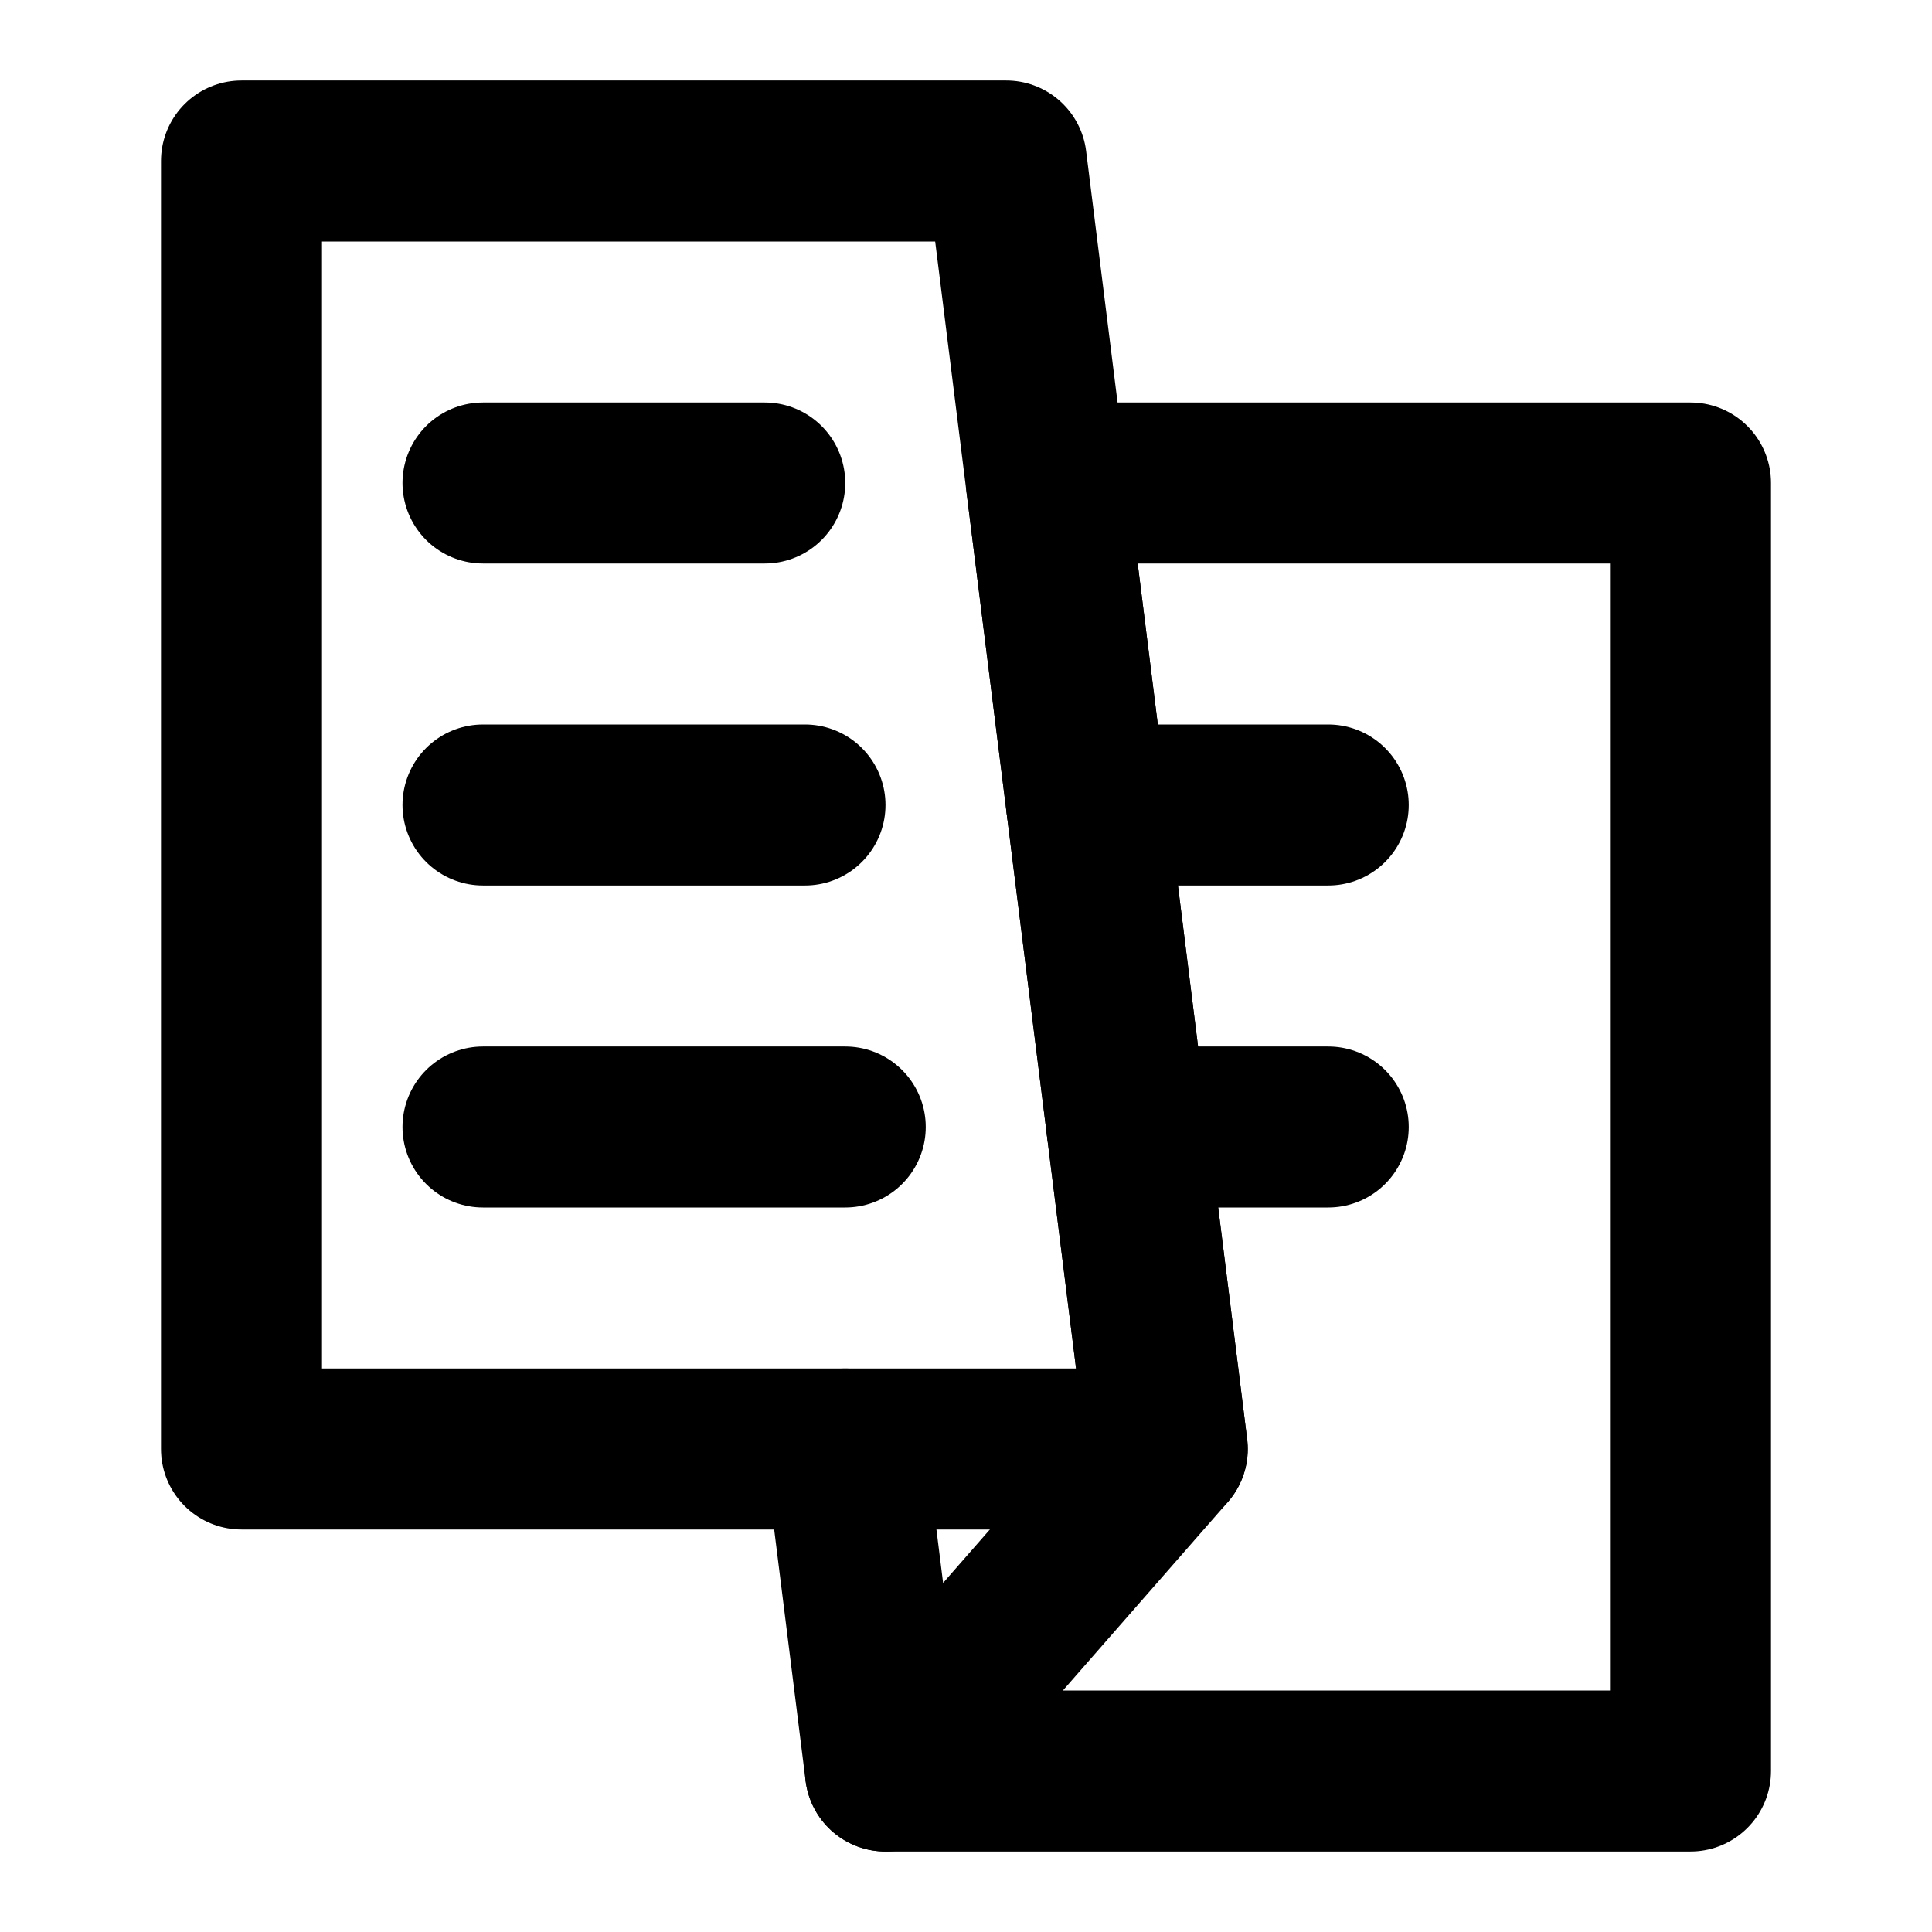
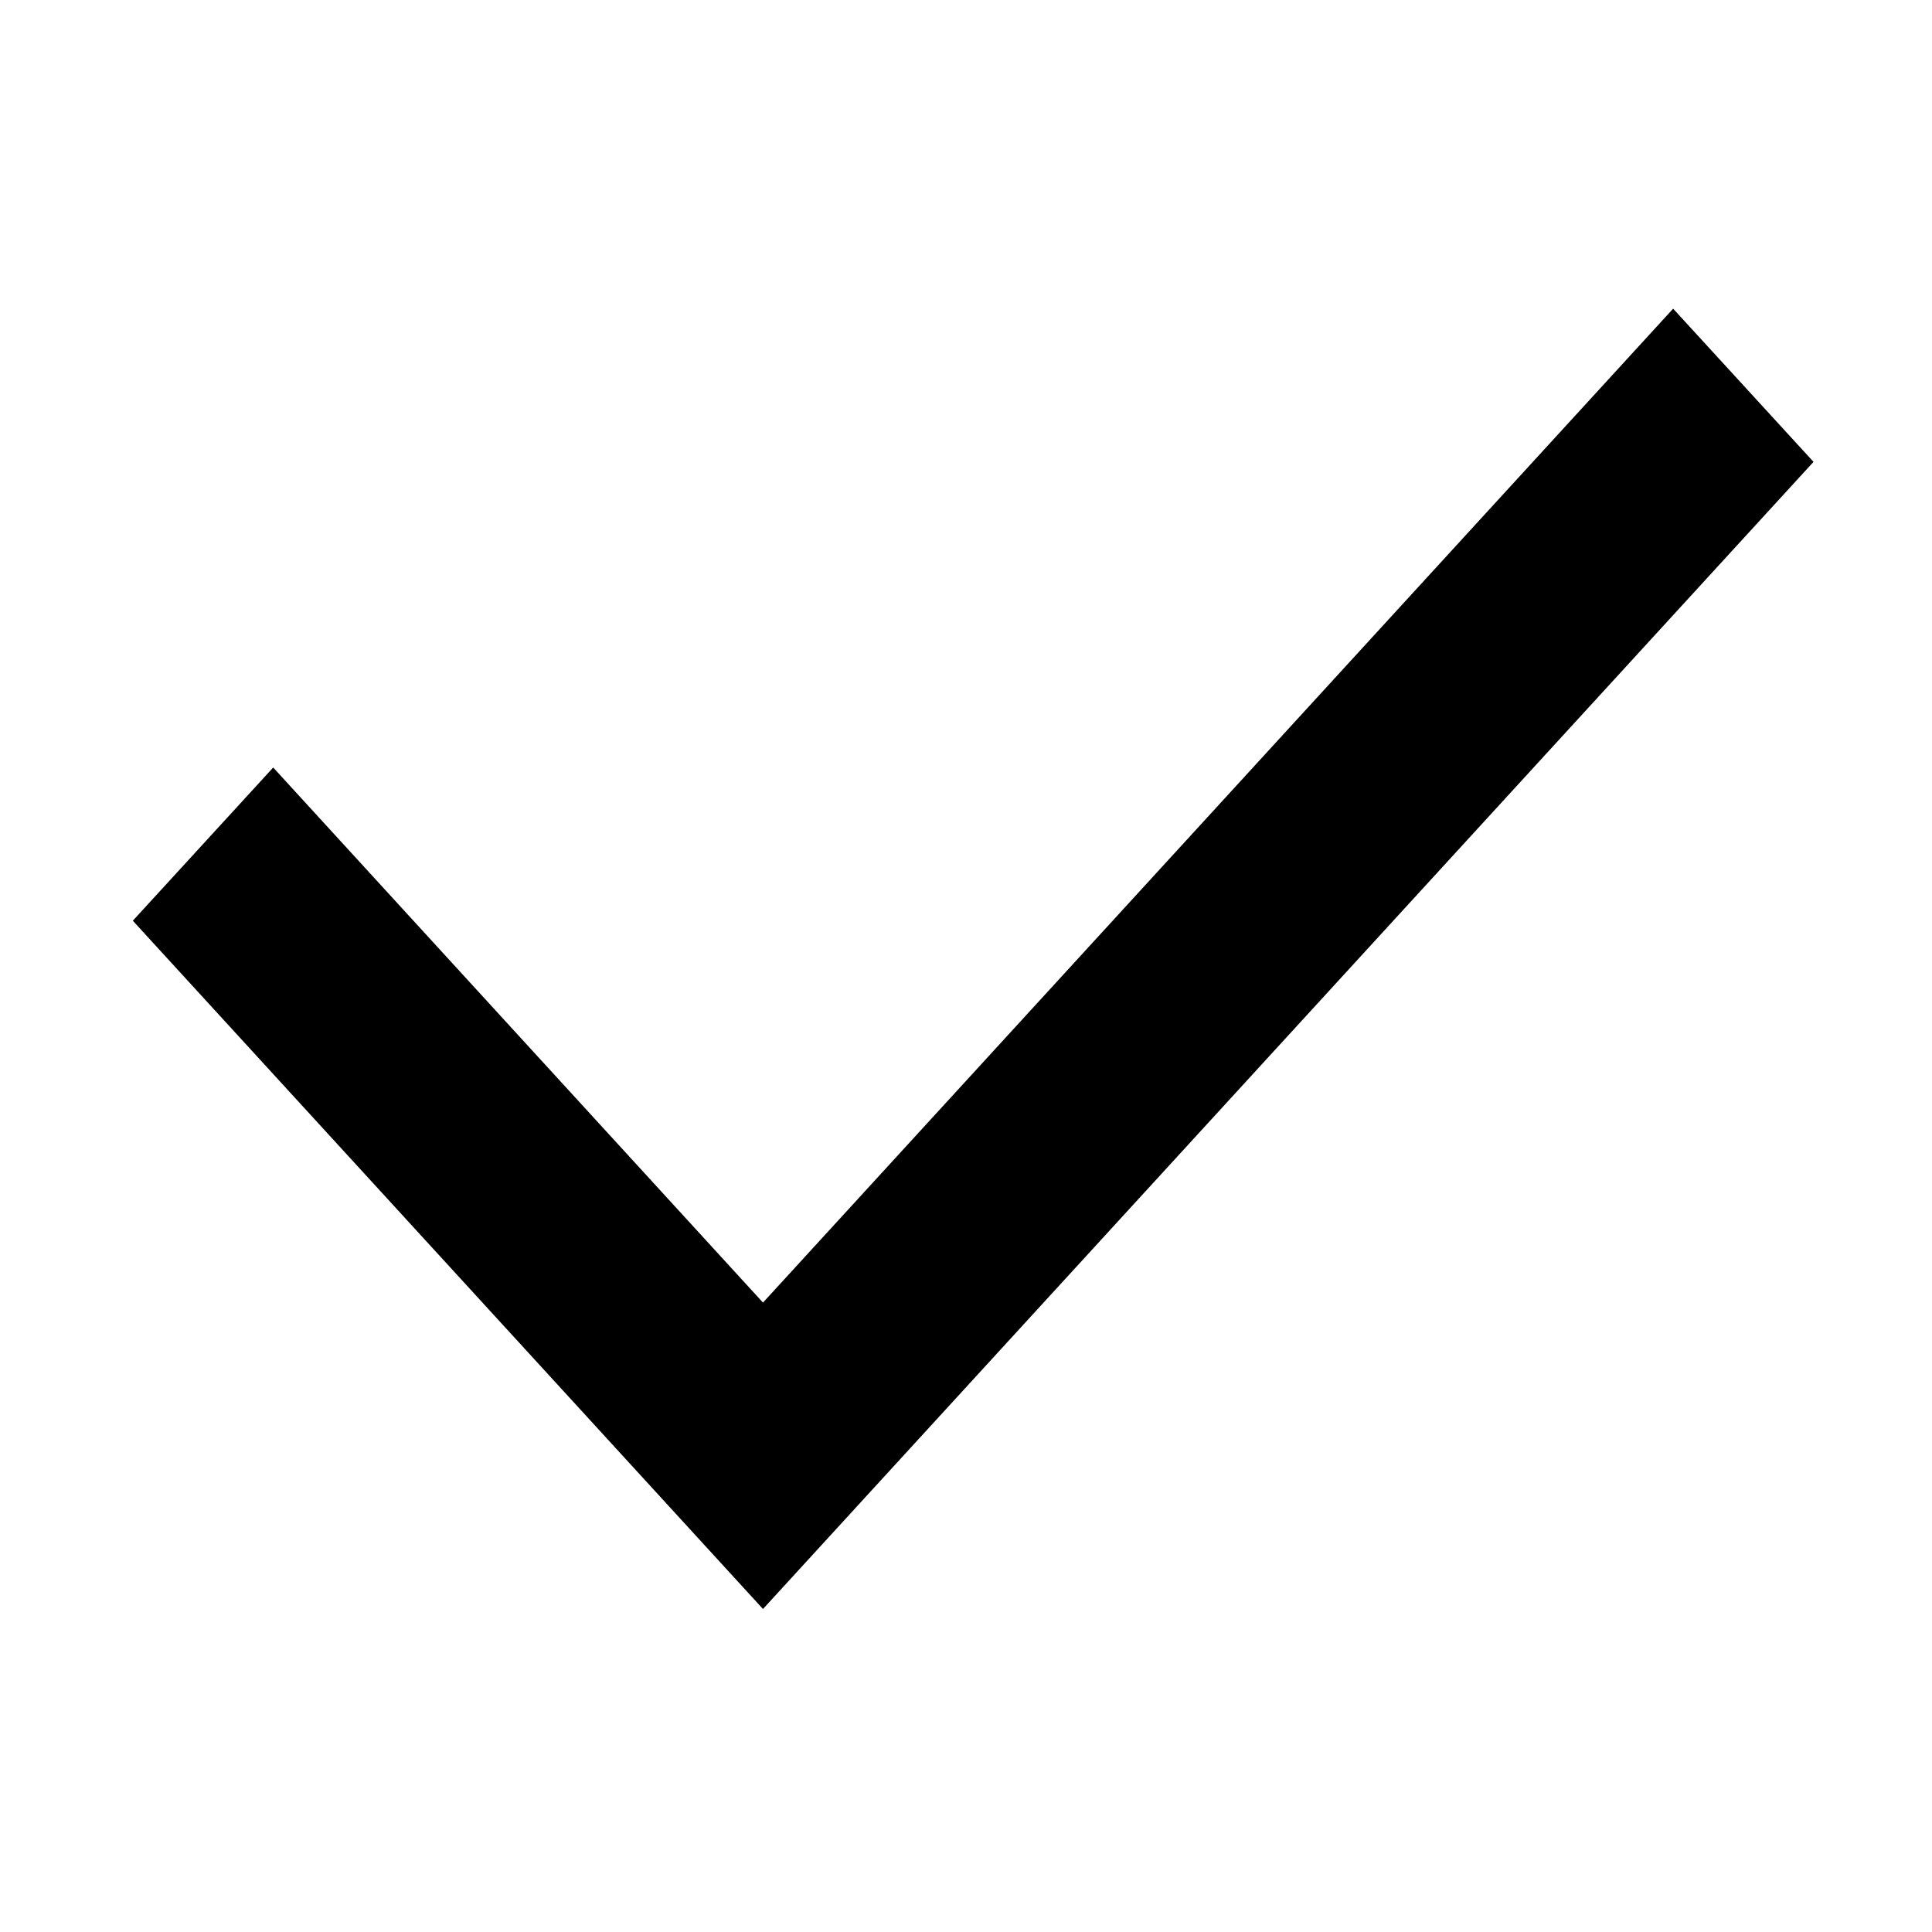
- <svg xmlns="http://www.w3.org/2000/svg" width="48" height="48" viewBox="0 0 48 48" fill="none">
-   <path d="M22 44L21 36" stroke="#000000" stroke-width="4" stroke-linecap="round" stroke-linejoin="round" />
-   <path d="M42 44V12H26L27 20L28 28L29 36L22 44H42Z" fill="none" stroke="#000000" stroke-width="4" stroke-linecap="round" stroke-linejoin="round" />
-   <path d="M28 28H33" stroke="#000000" stroke-width="4" stroke-linecap="round" stroke-linejoin="round" />
-   <path d="M27 20H33" stroke="#000000" stroke-width="4" stroke-linecap="round" stroke-linejoin="round" />
-   <path d="M6 4H25L26 12L27 20L28 28L29 36H21H6V4Z" fill="none" stroke="#000000" stroke-width="4" stroke-linecap="round" stroke-linejoin="round" />
-   <path d="M12 12H19" stroke="#000000" stroke-width="4" stroke-linecap="round" stroke-linejoin="round" />
-   <path d="M12 20H20" stroke="#000000" stroke-width="4" stroke-linecap="round" stroke-linejoin="round" />
-   <path d="M12 28H21" stroke="#000000" stroke-width="4" stroke-linecap="round" stroke-linejoin="round" />
+ <svg xmlns="http://www.w3.org/2000/svg" version="1.1" id="图层_1" viewBox="0 0 256 256">
+   <path d="M101.1,172.6L221.7,40.9l18.6,20.3l-139.2,152l-83.5-91.2l18.6-20.3L101.1,172.6z" fill="#000" />
</svg>
